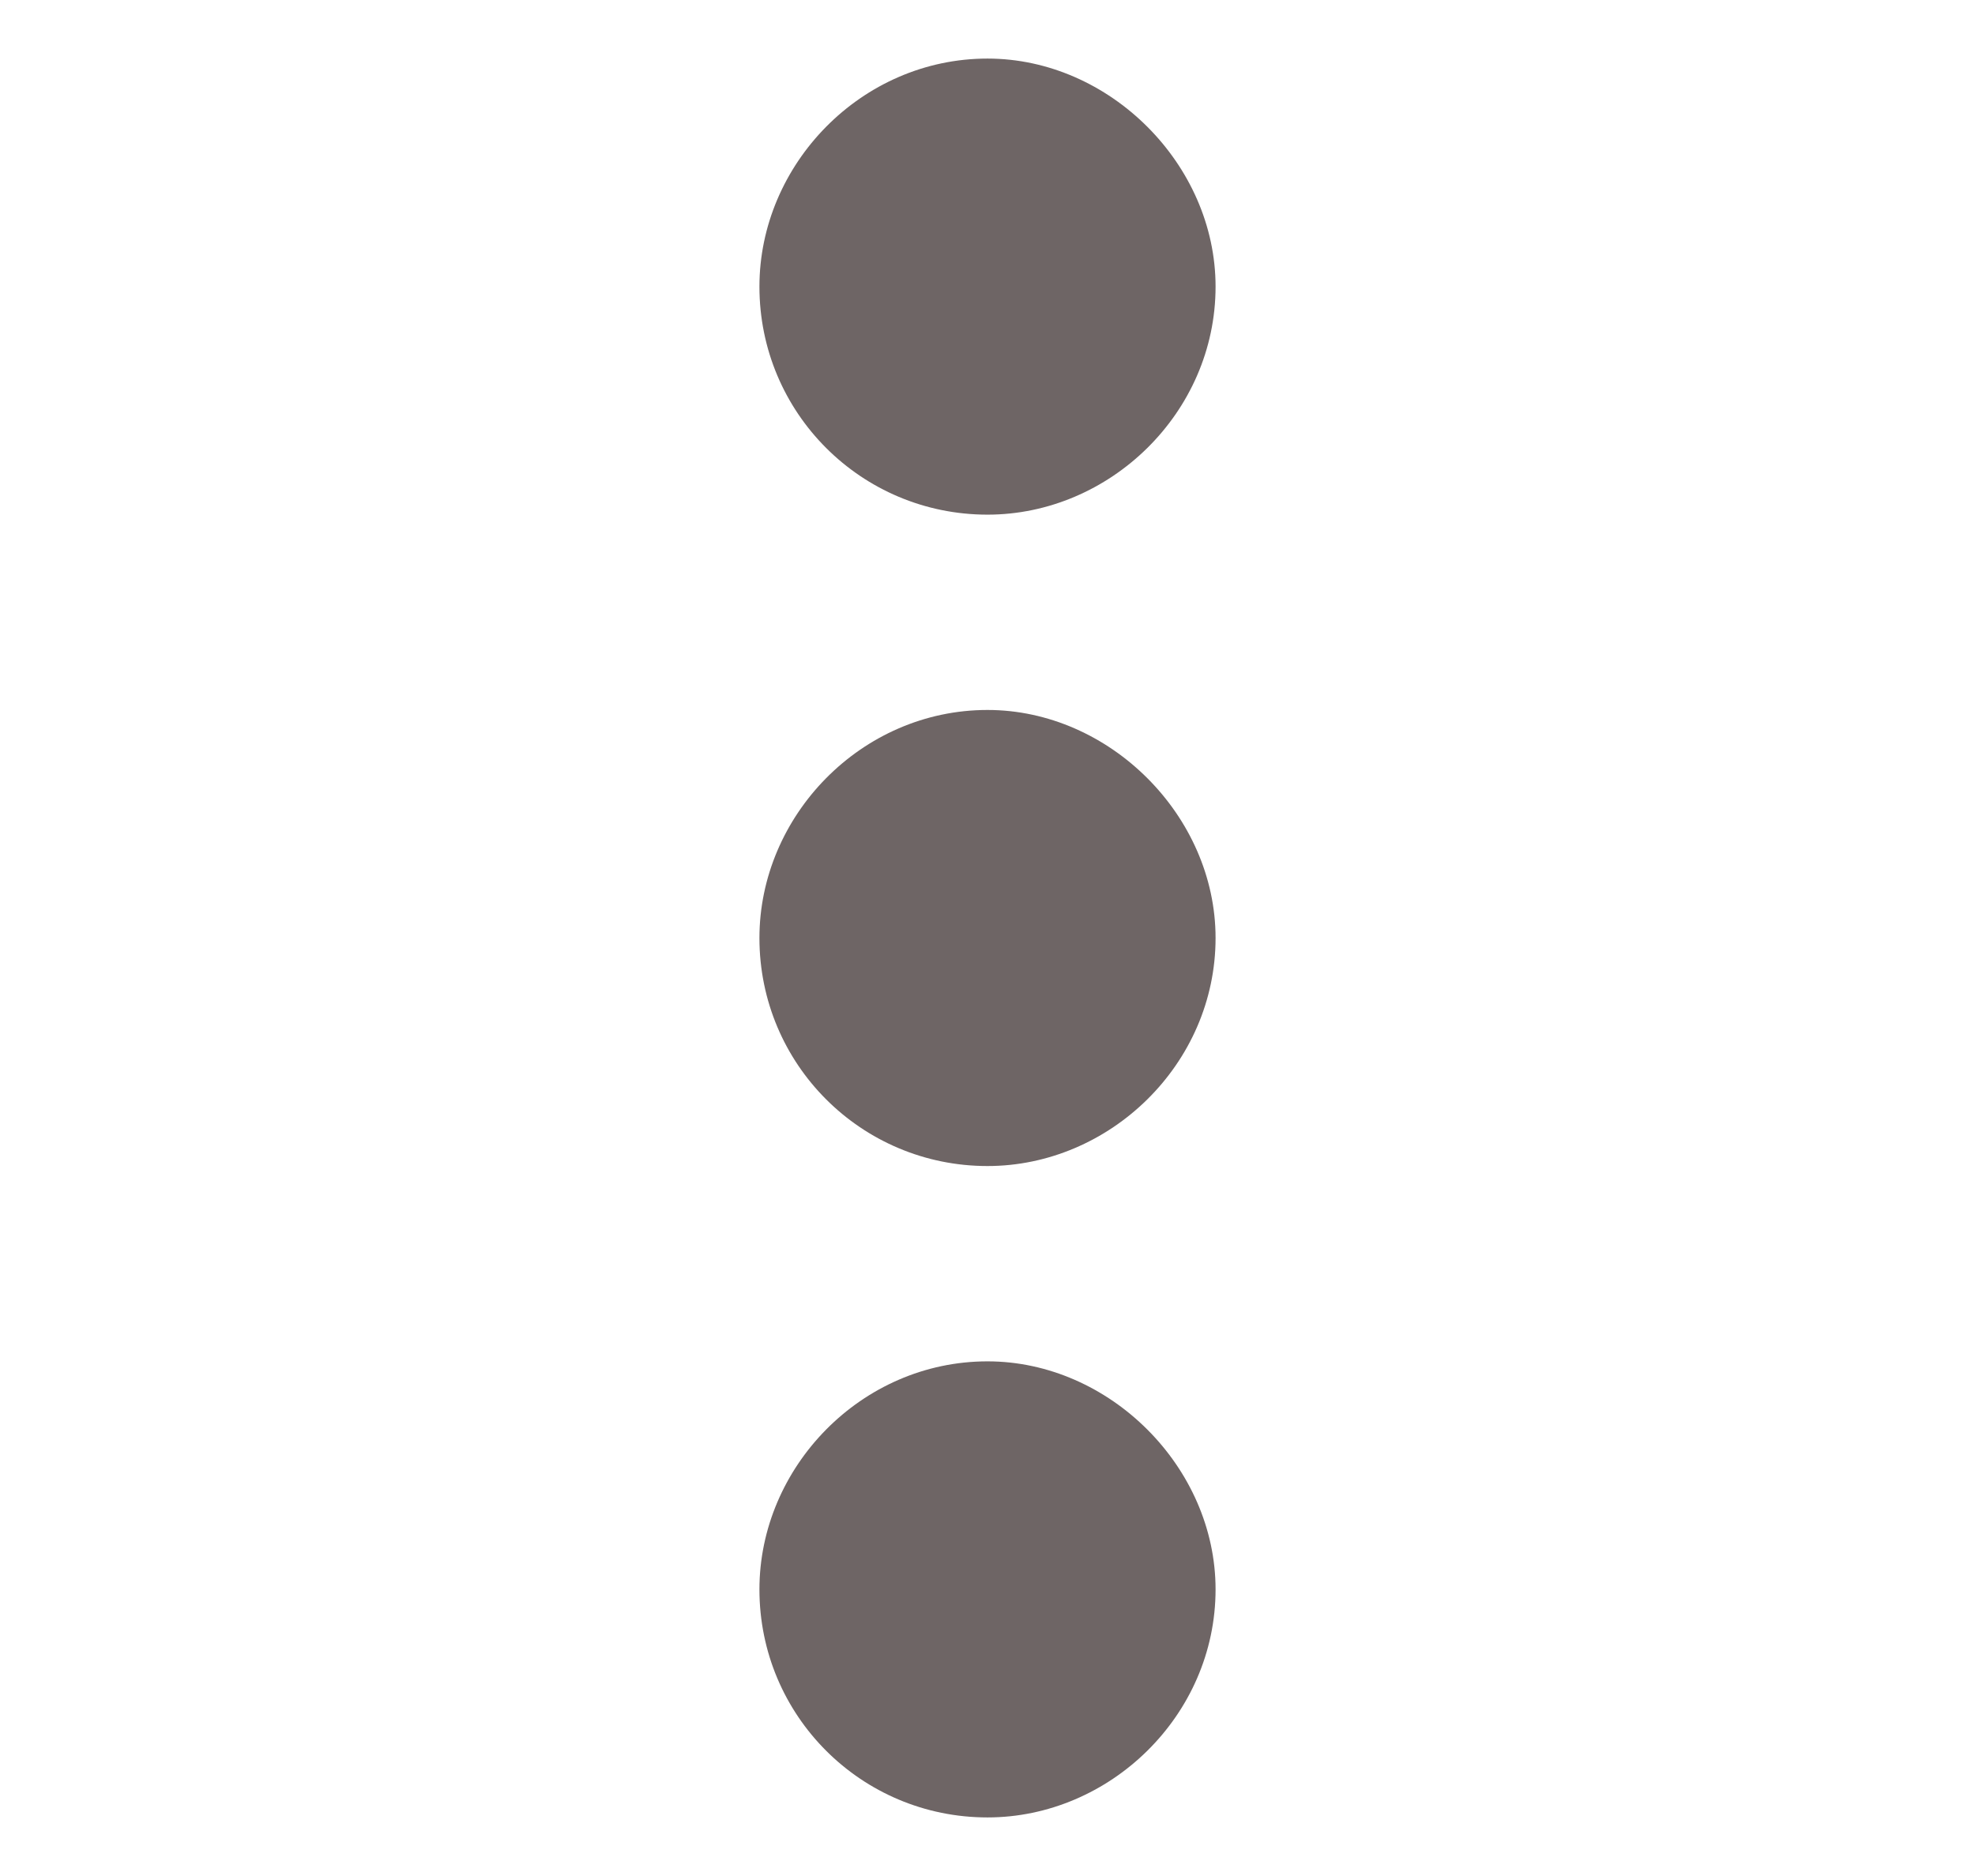
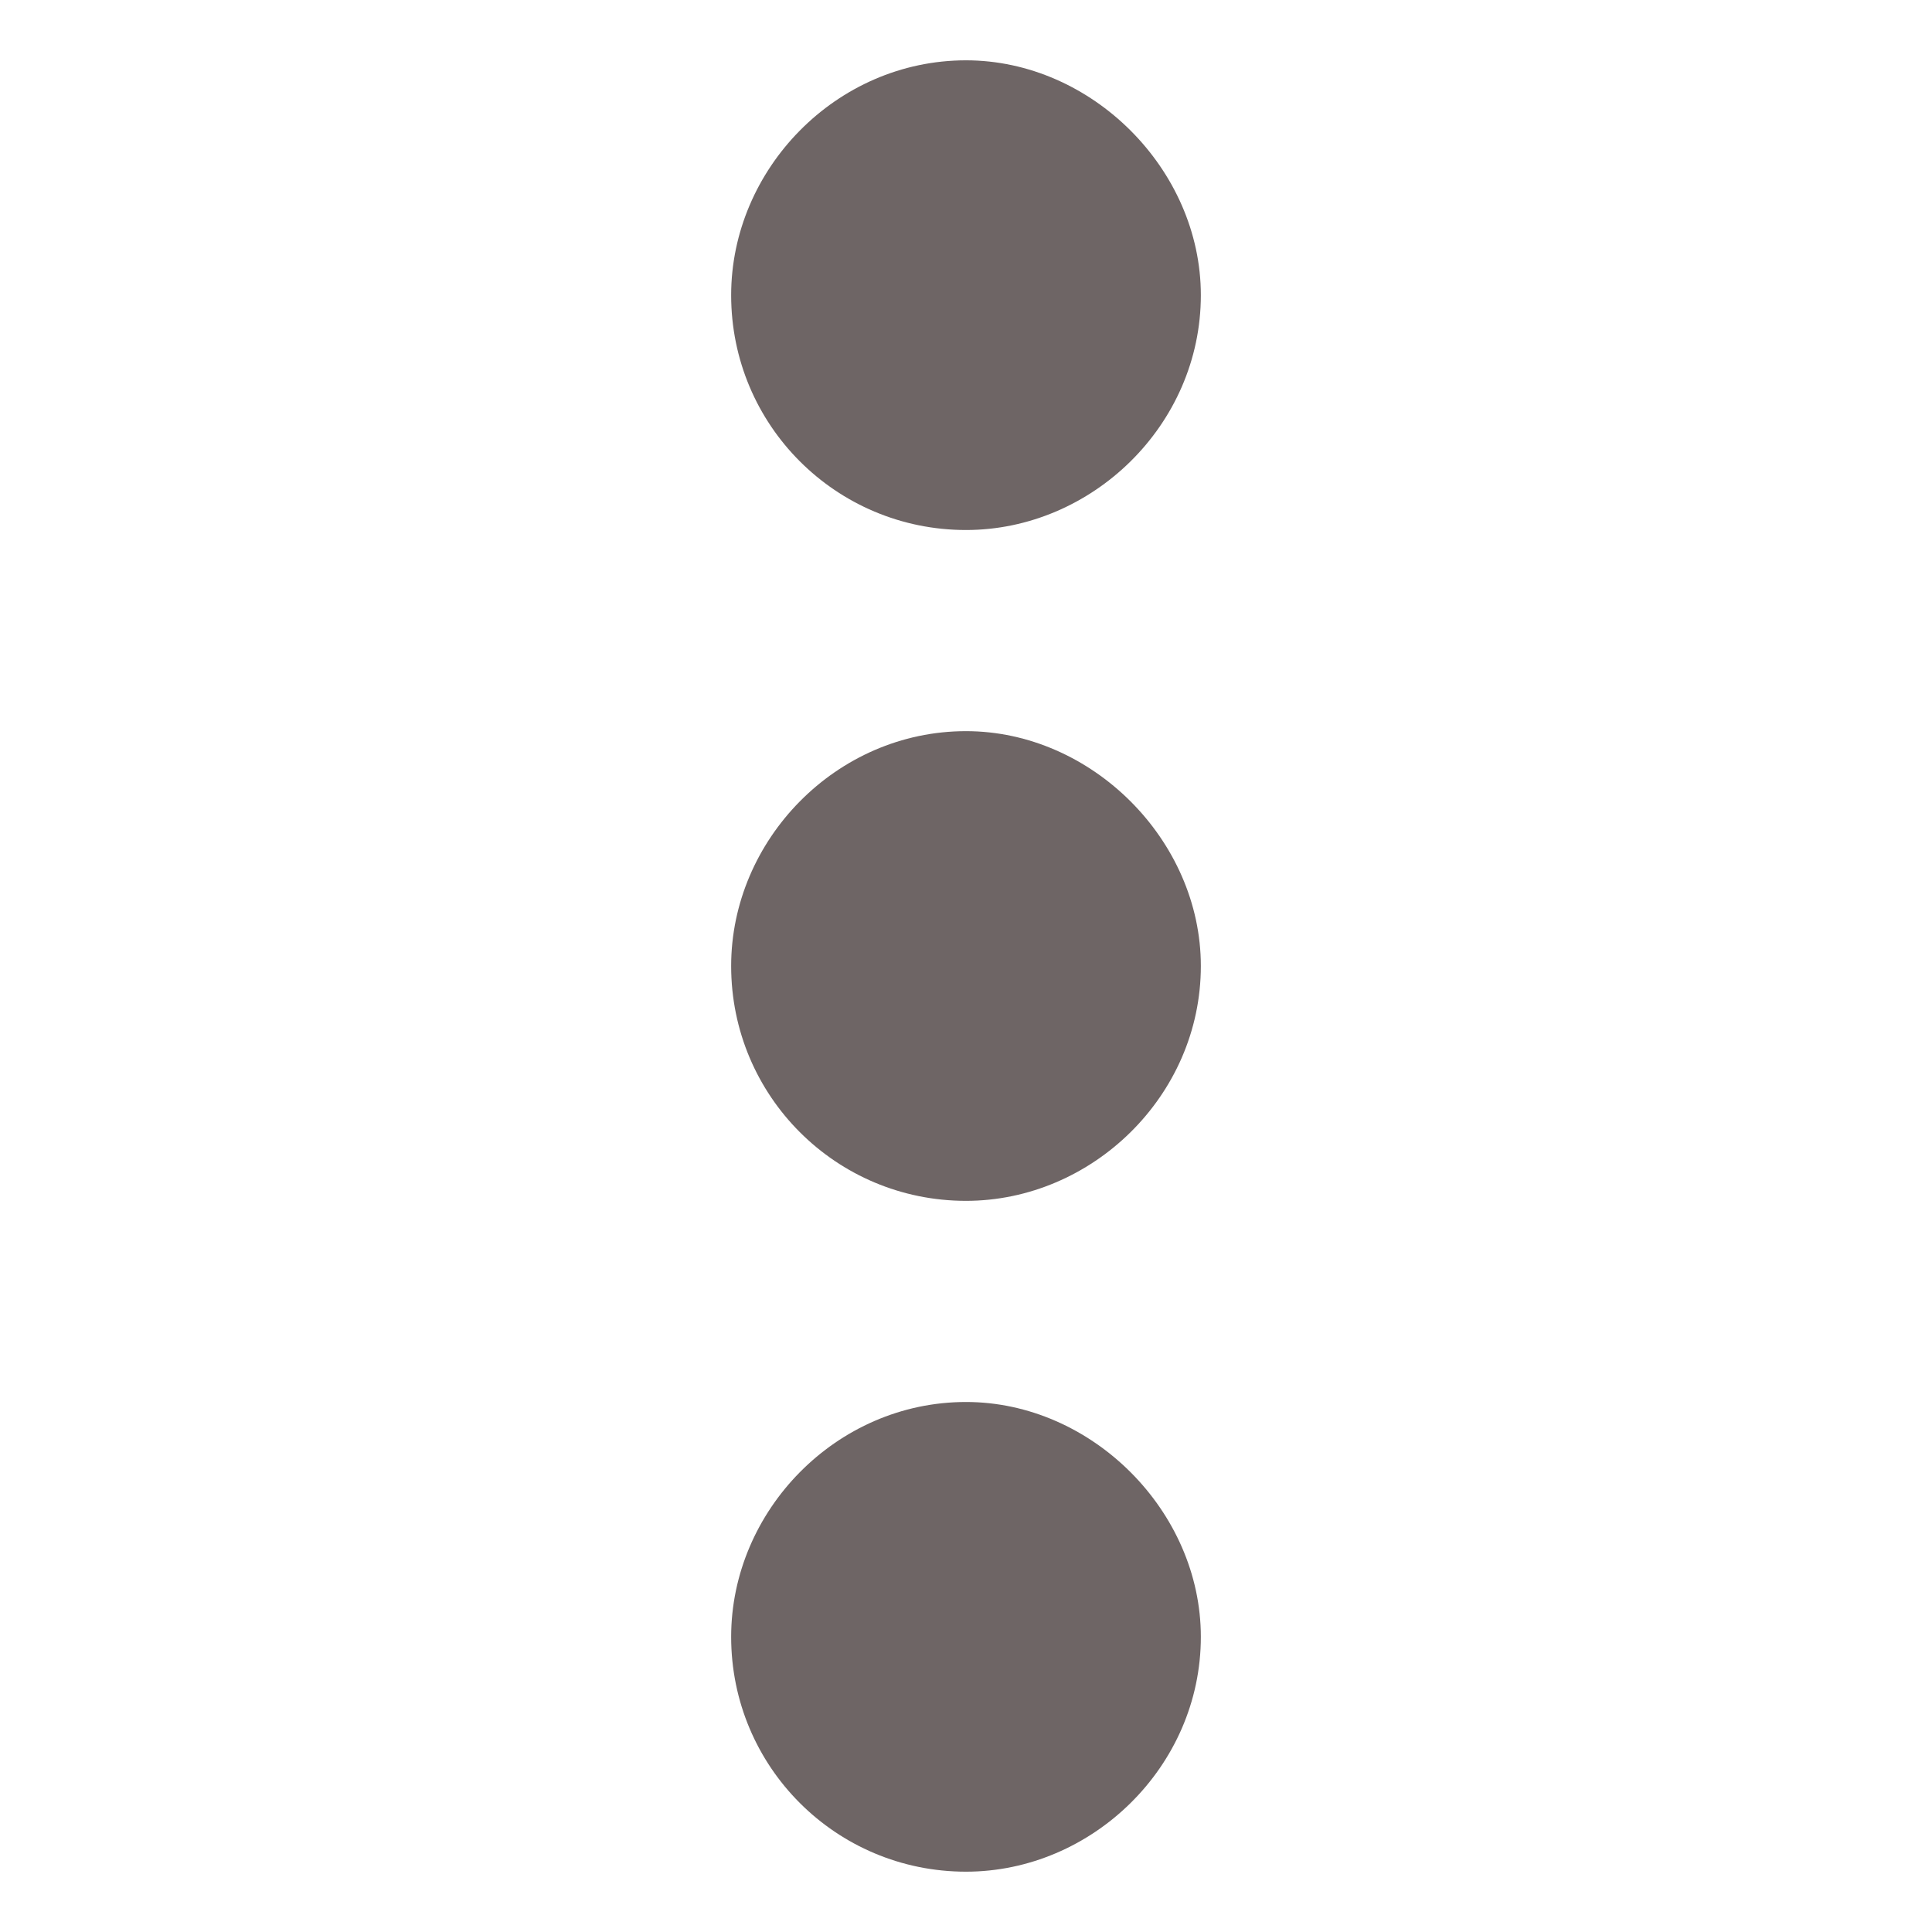
- <svg xmlns="http://www.w3.org/2000/svg" width="20" height="19" viewBox="0 0 6 18" fill="none">
+ <svg xmlns="http://www.w3.org/2000/svg" width="20" height="20" viewBox="0 0 6 18" fill="none">
  <path d="M3 13.062C4.172 13.062 5.188 14.078 5.188 15.25C5.188 16.461 4.172 17.438 3 17.438C1.789 17.438 0.812 16.461 0.812 15.25C0.812 14.078 1.789 13.062 3 13.062ZM3 6.812C4.172 6.812 5.188 7.828 5.188 9C5.188 10.211 4.172 11.188 3 11.188C1.789 11.188 0.812 10.211 0.812 9C0.812 7.828 1.789 6.812 3 6.812ZM3 4.938C1.789 4.938 0.812 3.961 0.812 2.75C0.812 1.578 1.789 0.562 3 0.562C4.172 0.562 5.188 1.578 5.188 2.75C5.188 3.961 4.172 4.938 3 4.938Z" fill="#3E3232" fill-opacity="0.75" />
</svg>
